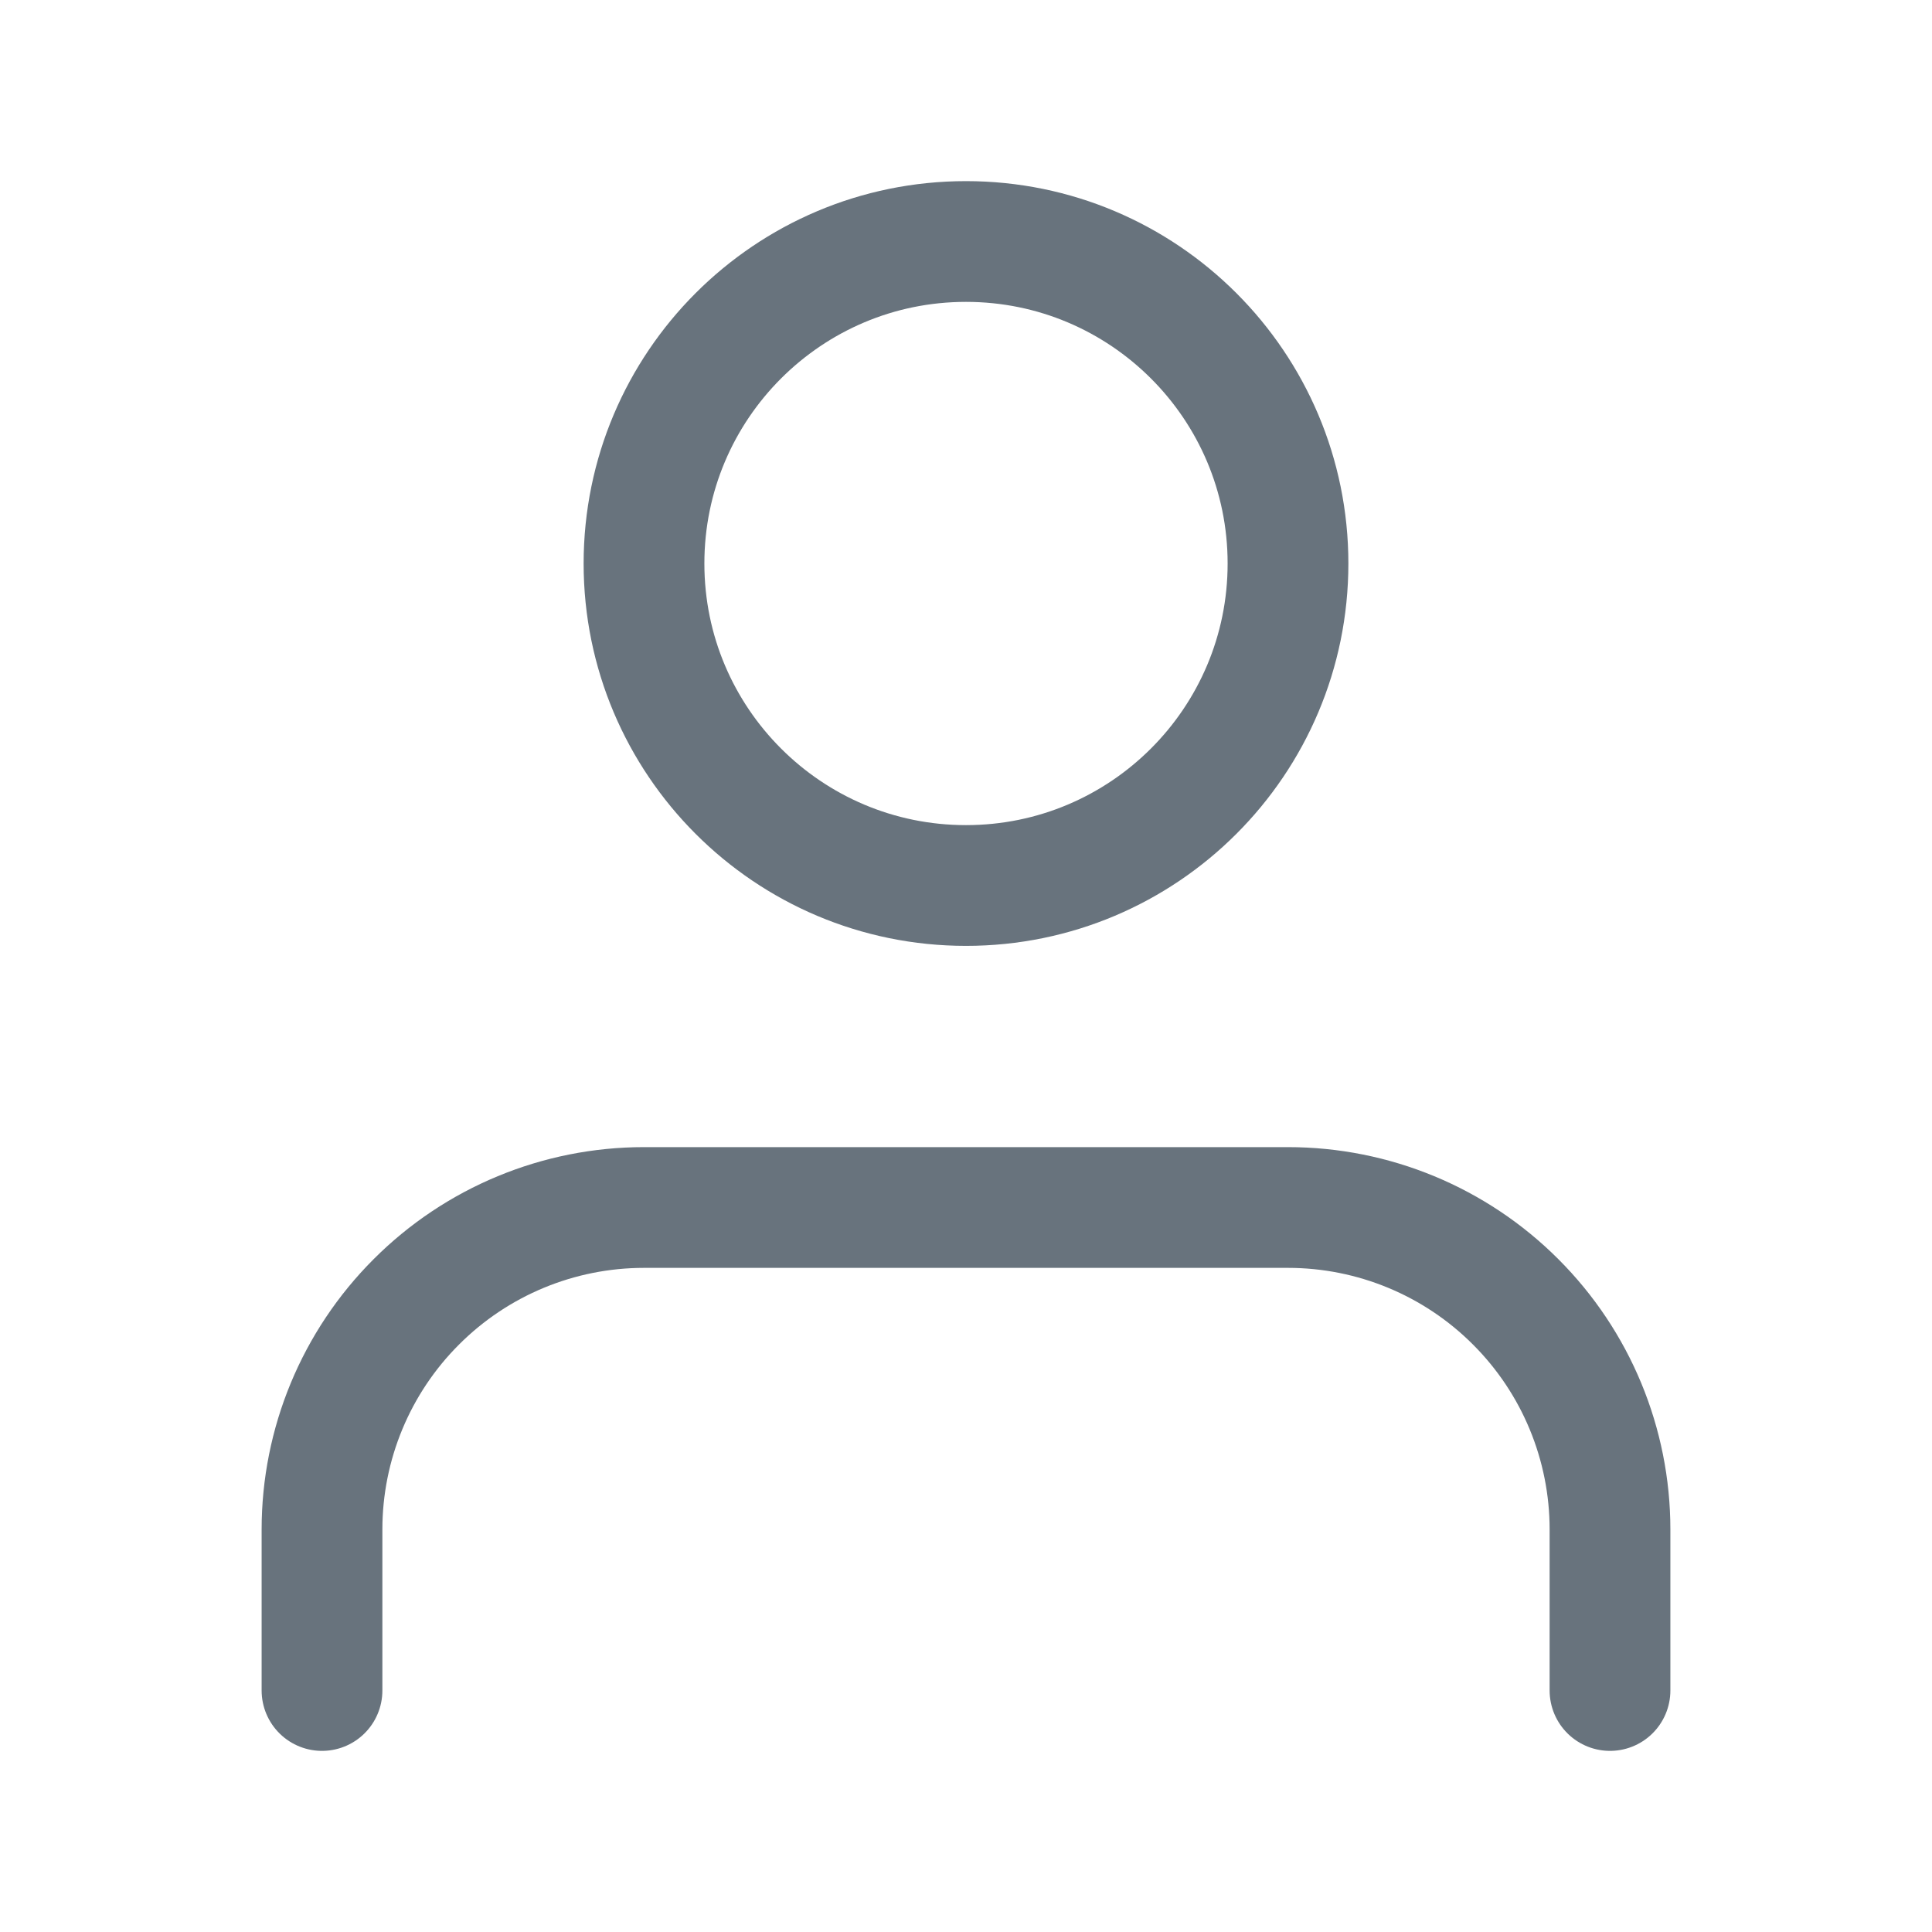
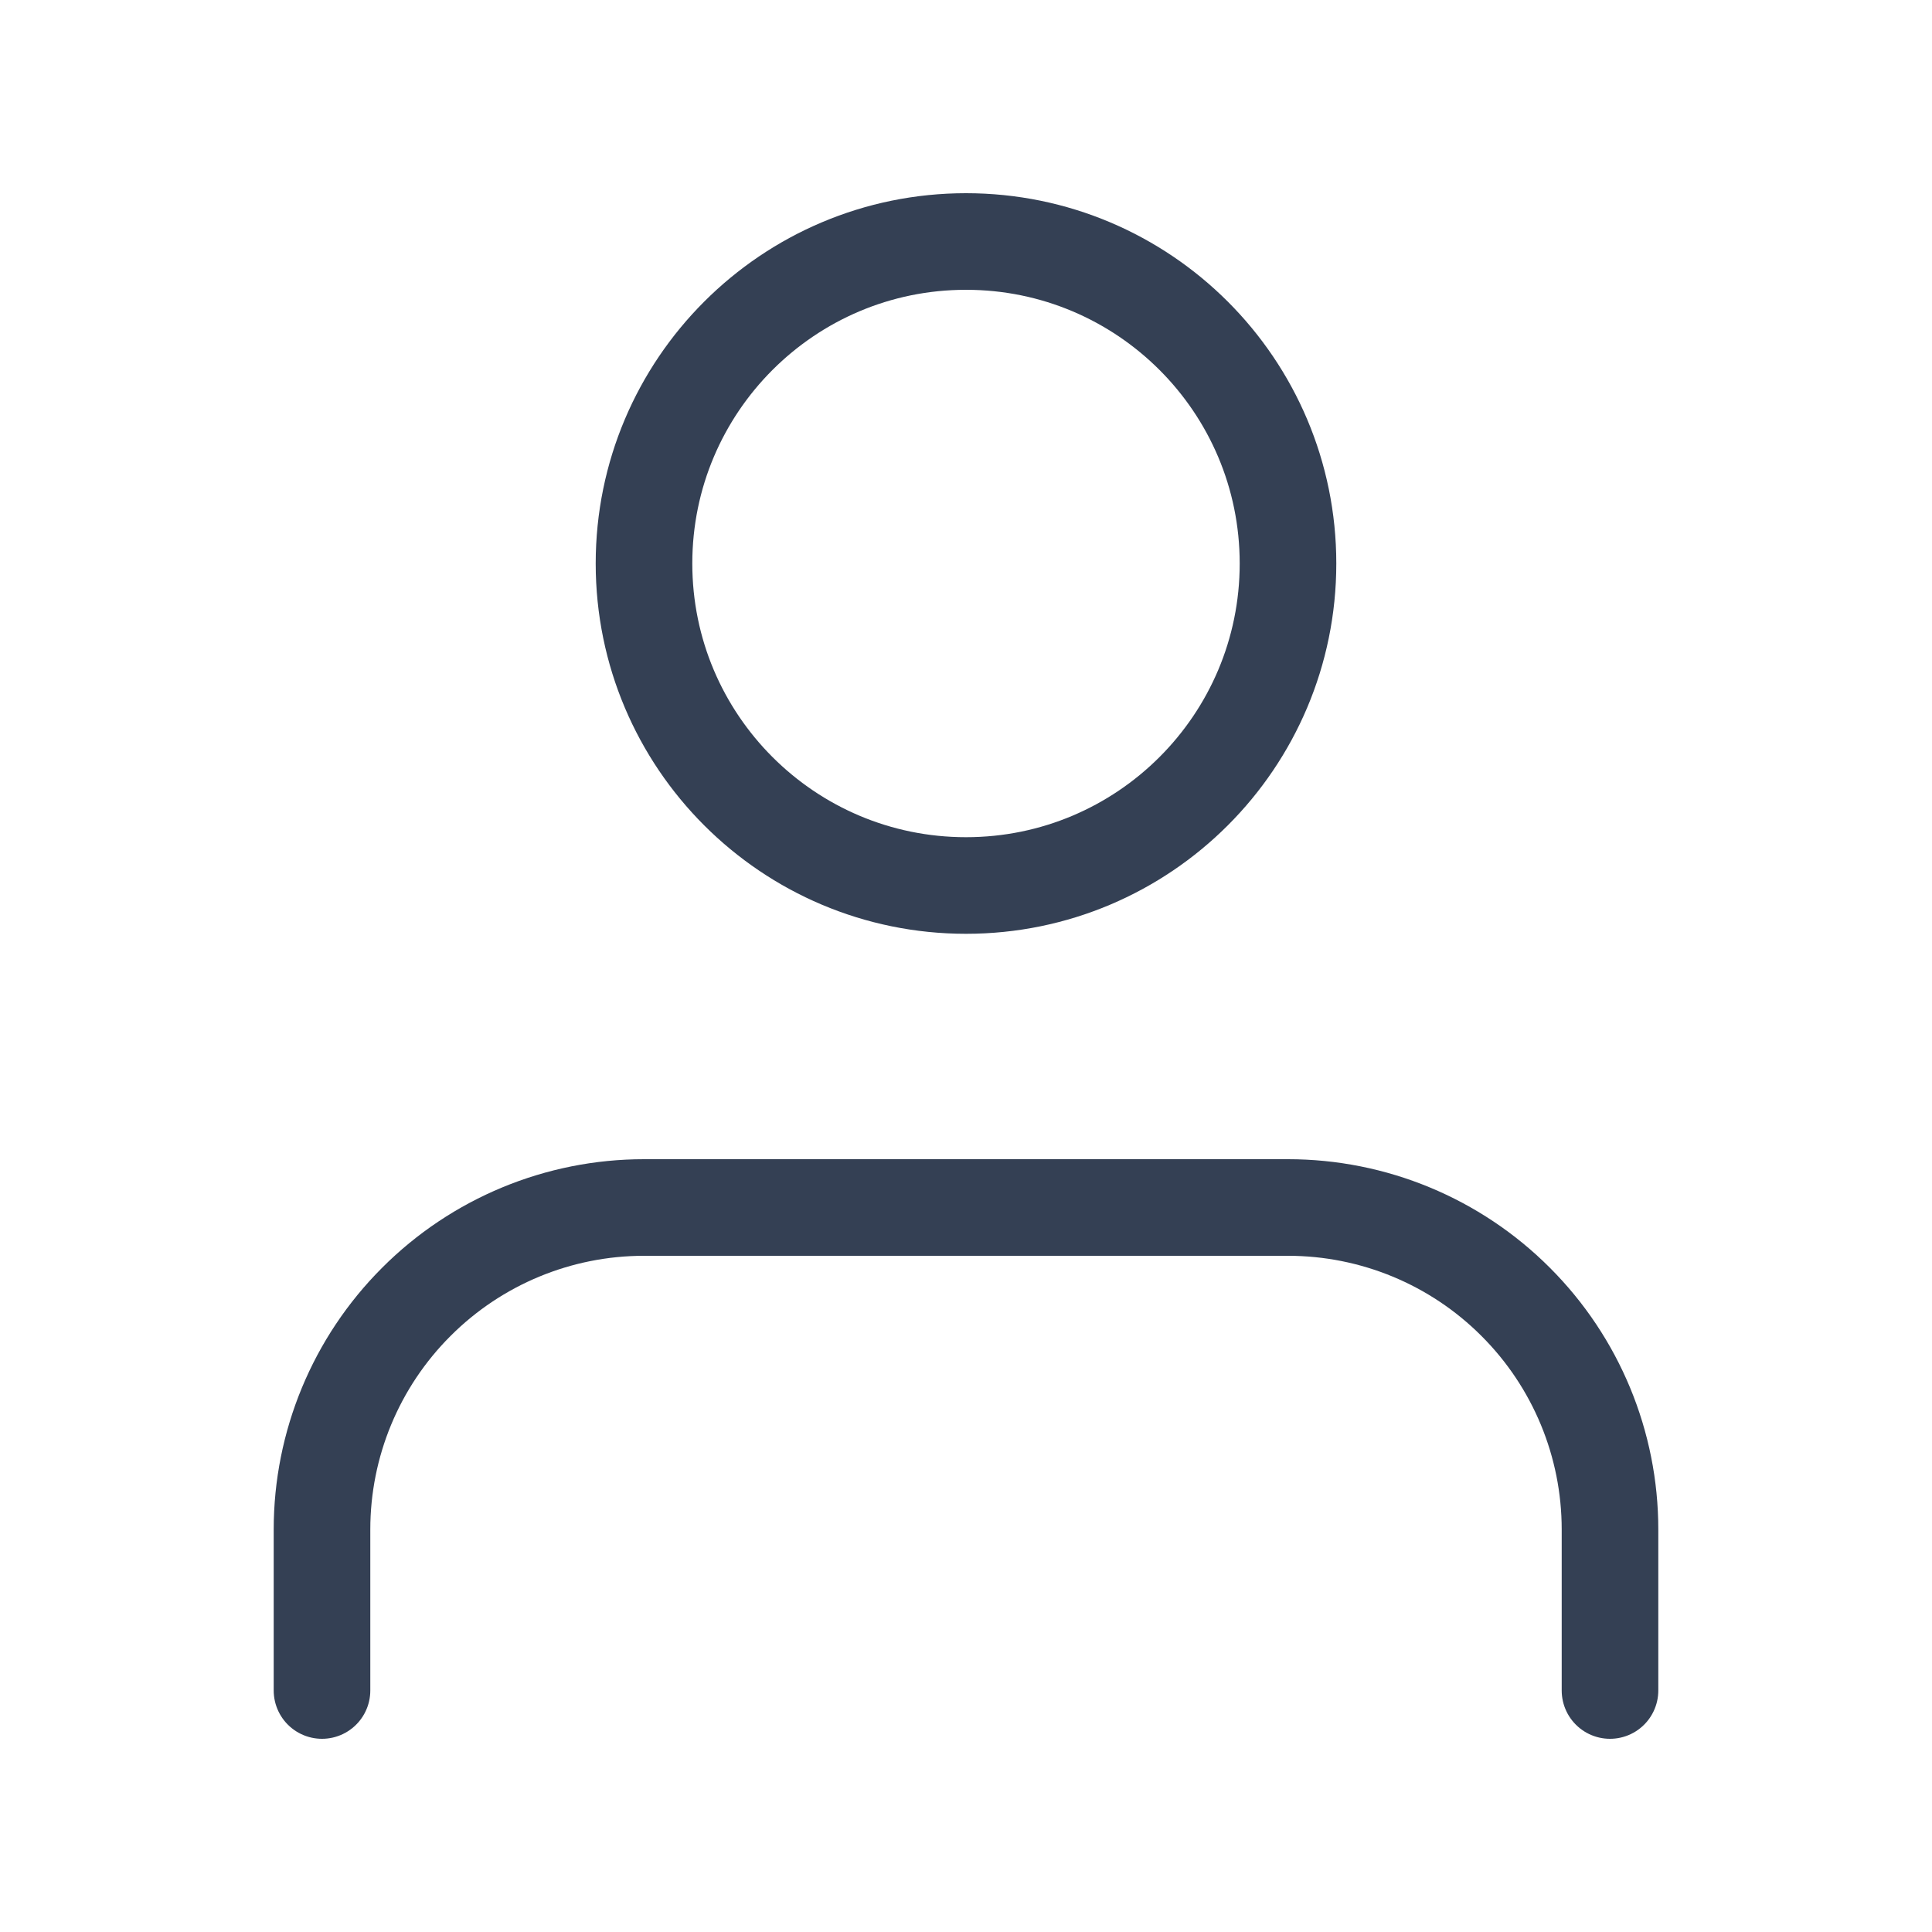
<svg xmlns="http://www.w3.org/2000/svg" width="24" height="24" viewBox="0 0 24 24" fill="none">
-   <path d="M20 21V19C20 17.939 19.579 16.922 18.828 16.172C18.078 15.421 17.061 15 16 15H8C6.939 15 5.922 15.421 5.172 16.172C4.421 16.922 4 17.939 4 19V21" stroke="#68737D" stroke-width="1.5" stroke-linecap="round" stroke-linejoin="round" />
-   <path d="M12 11C14.209 11 16 9.209 16 7C16 4.791 14.209 3 12 3C9.791 3 8 4.791 8 7C8 9.209 9.791 11 12 11Z" stroke="#68737D" stroke-width="1.5" stroke-linecap="round" stroke-linejoin="round" />
+   <path d="M20 21V19C20 17.939 19.579 16.922 18.828 16.172C18.078 15.421 17.061 15 16 15H8C6.939 15 5.922 15.421 5.172 16.172C4.421 16.922 4 17.939 4 19V21" stroke="#344054" stroke-width="1.2" stroke-linecap="round" stroke-linejoin="round" />
+   <path d="M12 11C14.209 11 16 9.209 16 7C16 4.791 14.209 3 12 3C9.791 3 8 4.791 8 7C8 9.209 9.791 11 12 11Z" stroke="#344054" stroke-width="1.2" stroke-linecap="round" stroke-linejoin="round" />
</svg>
